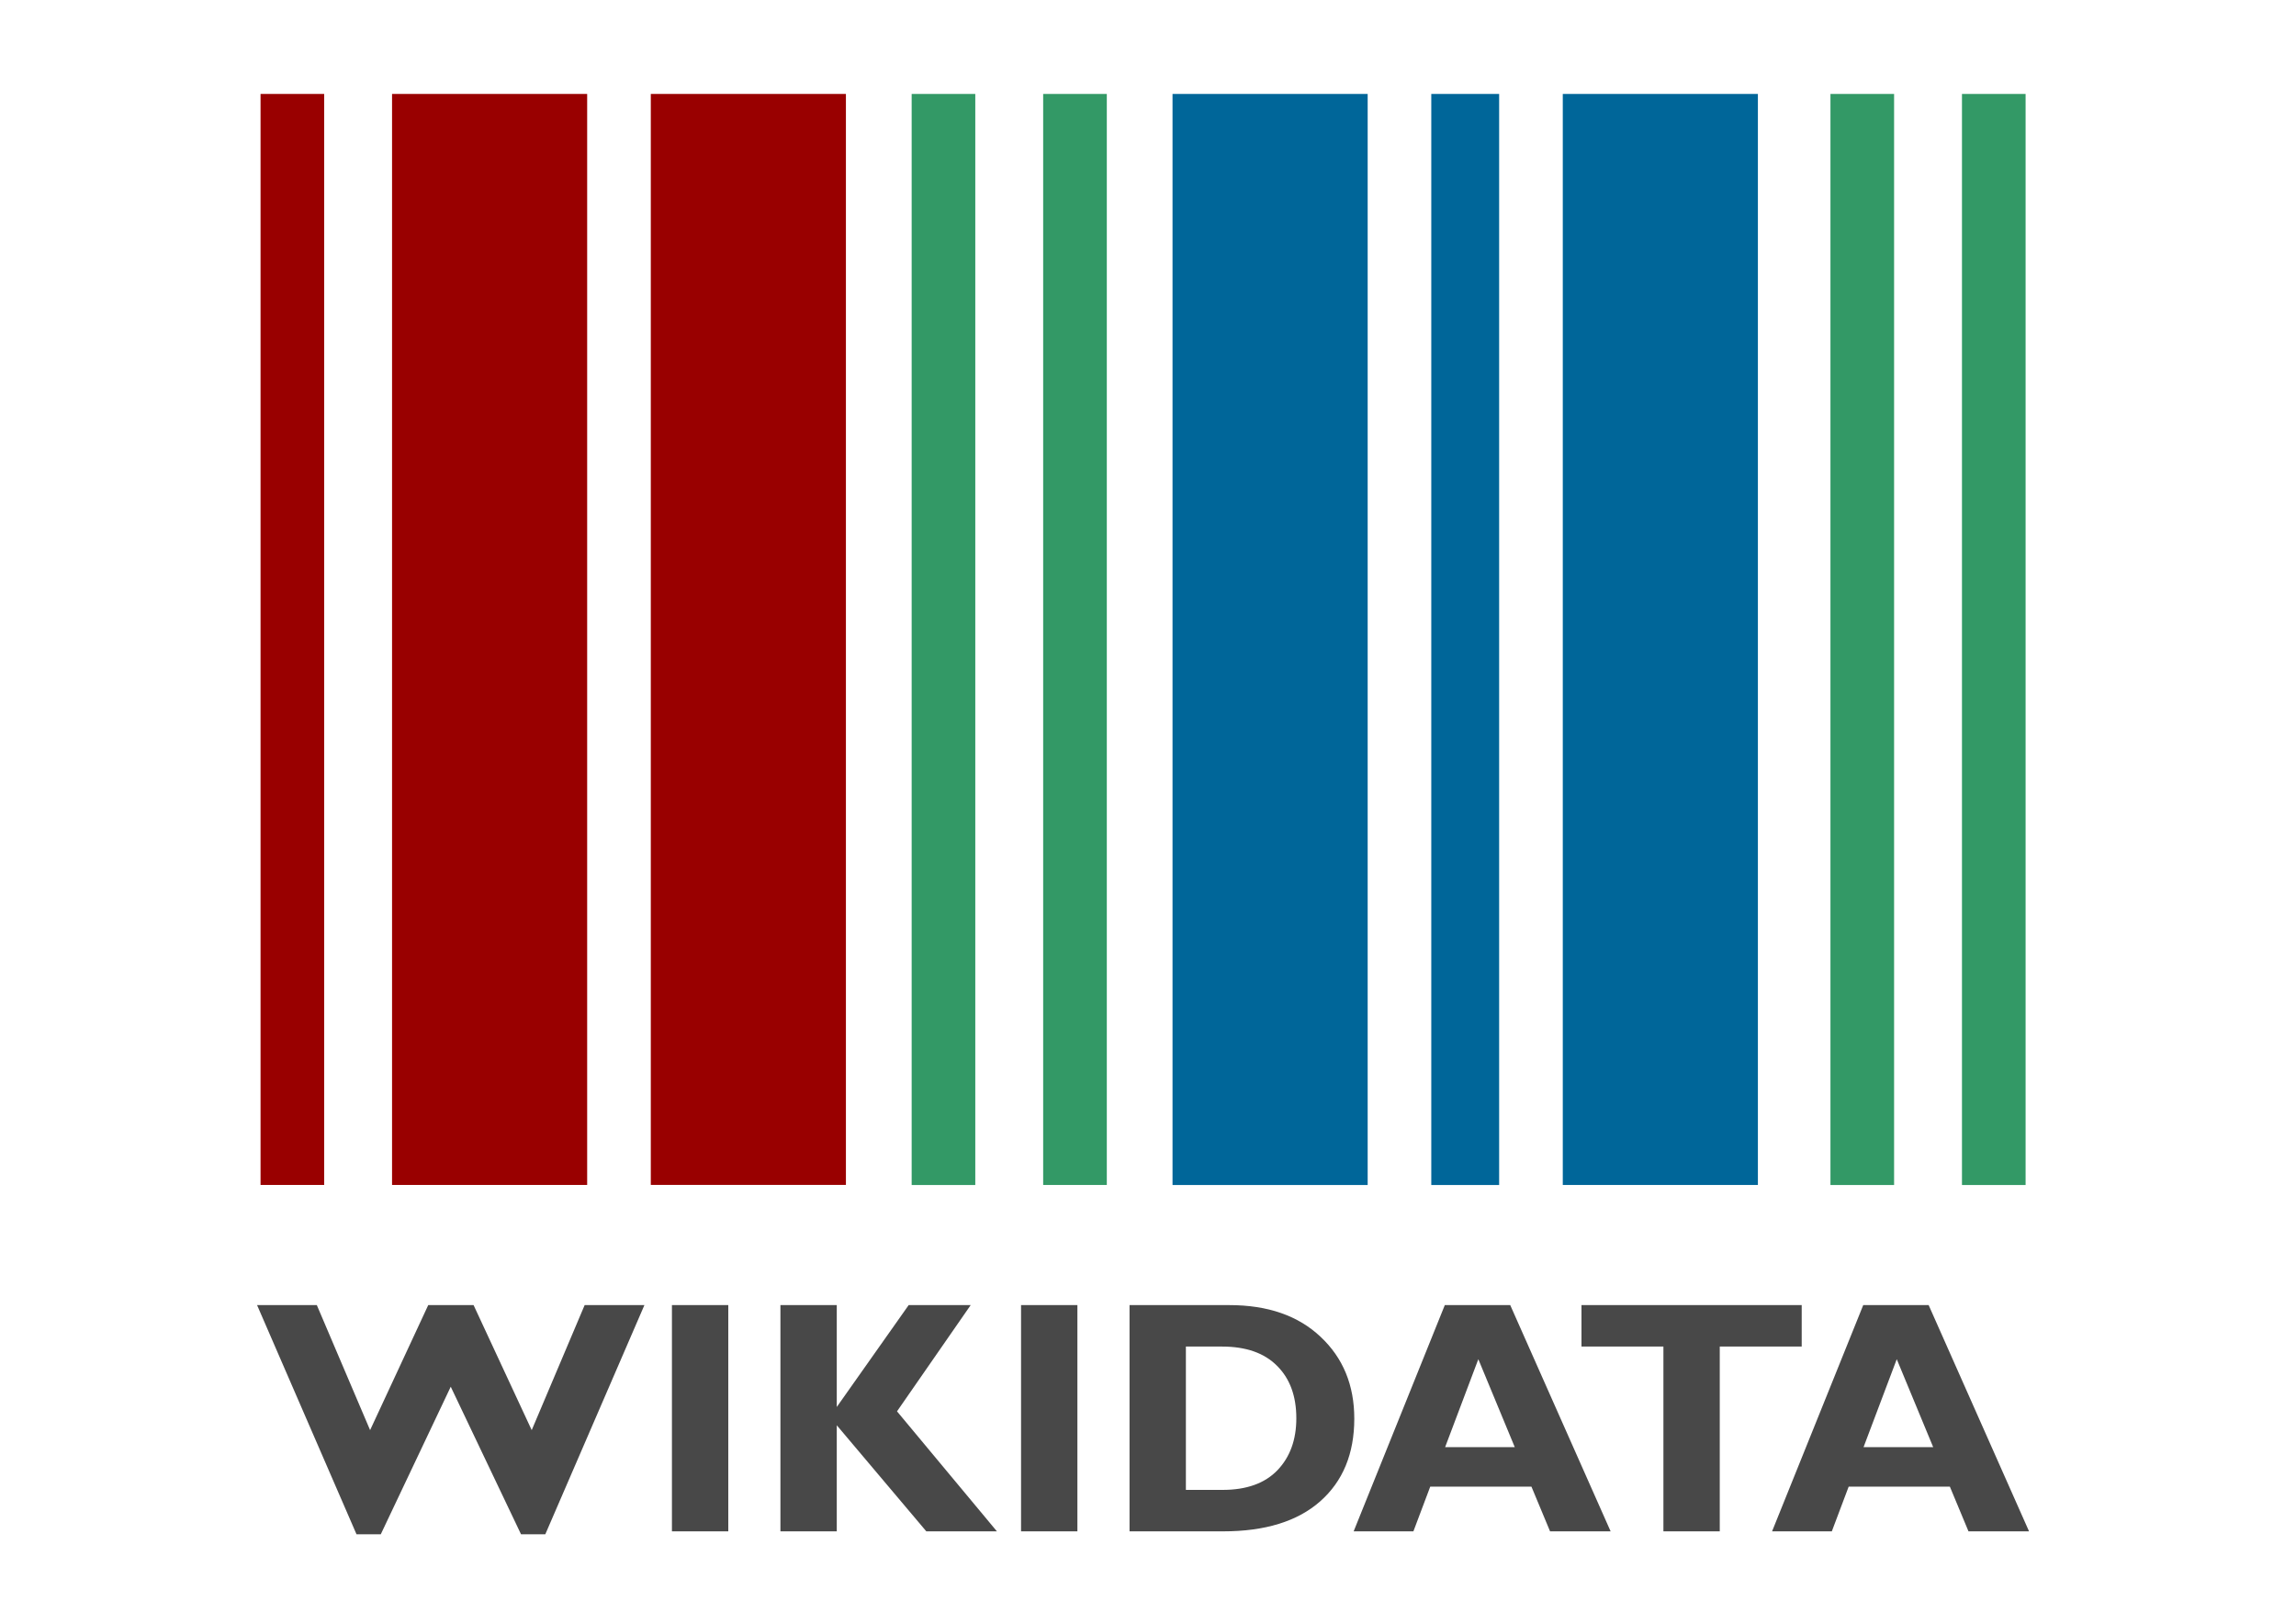
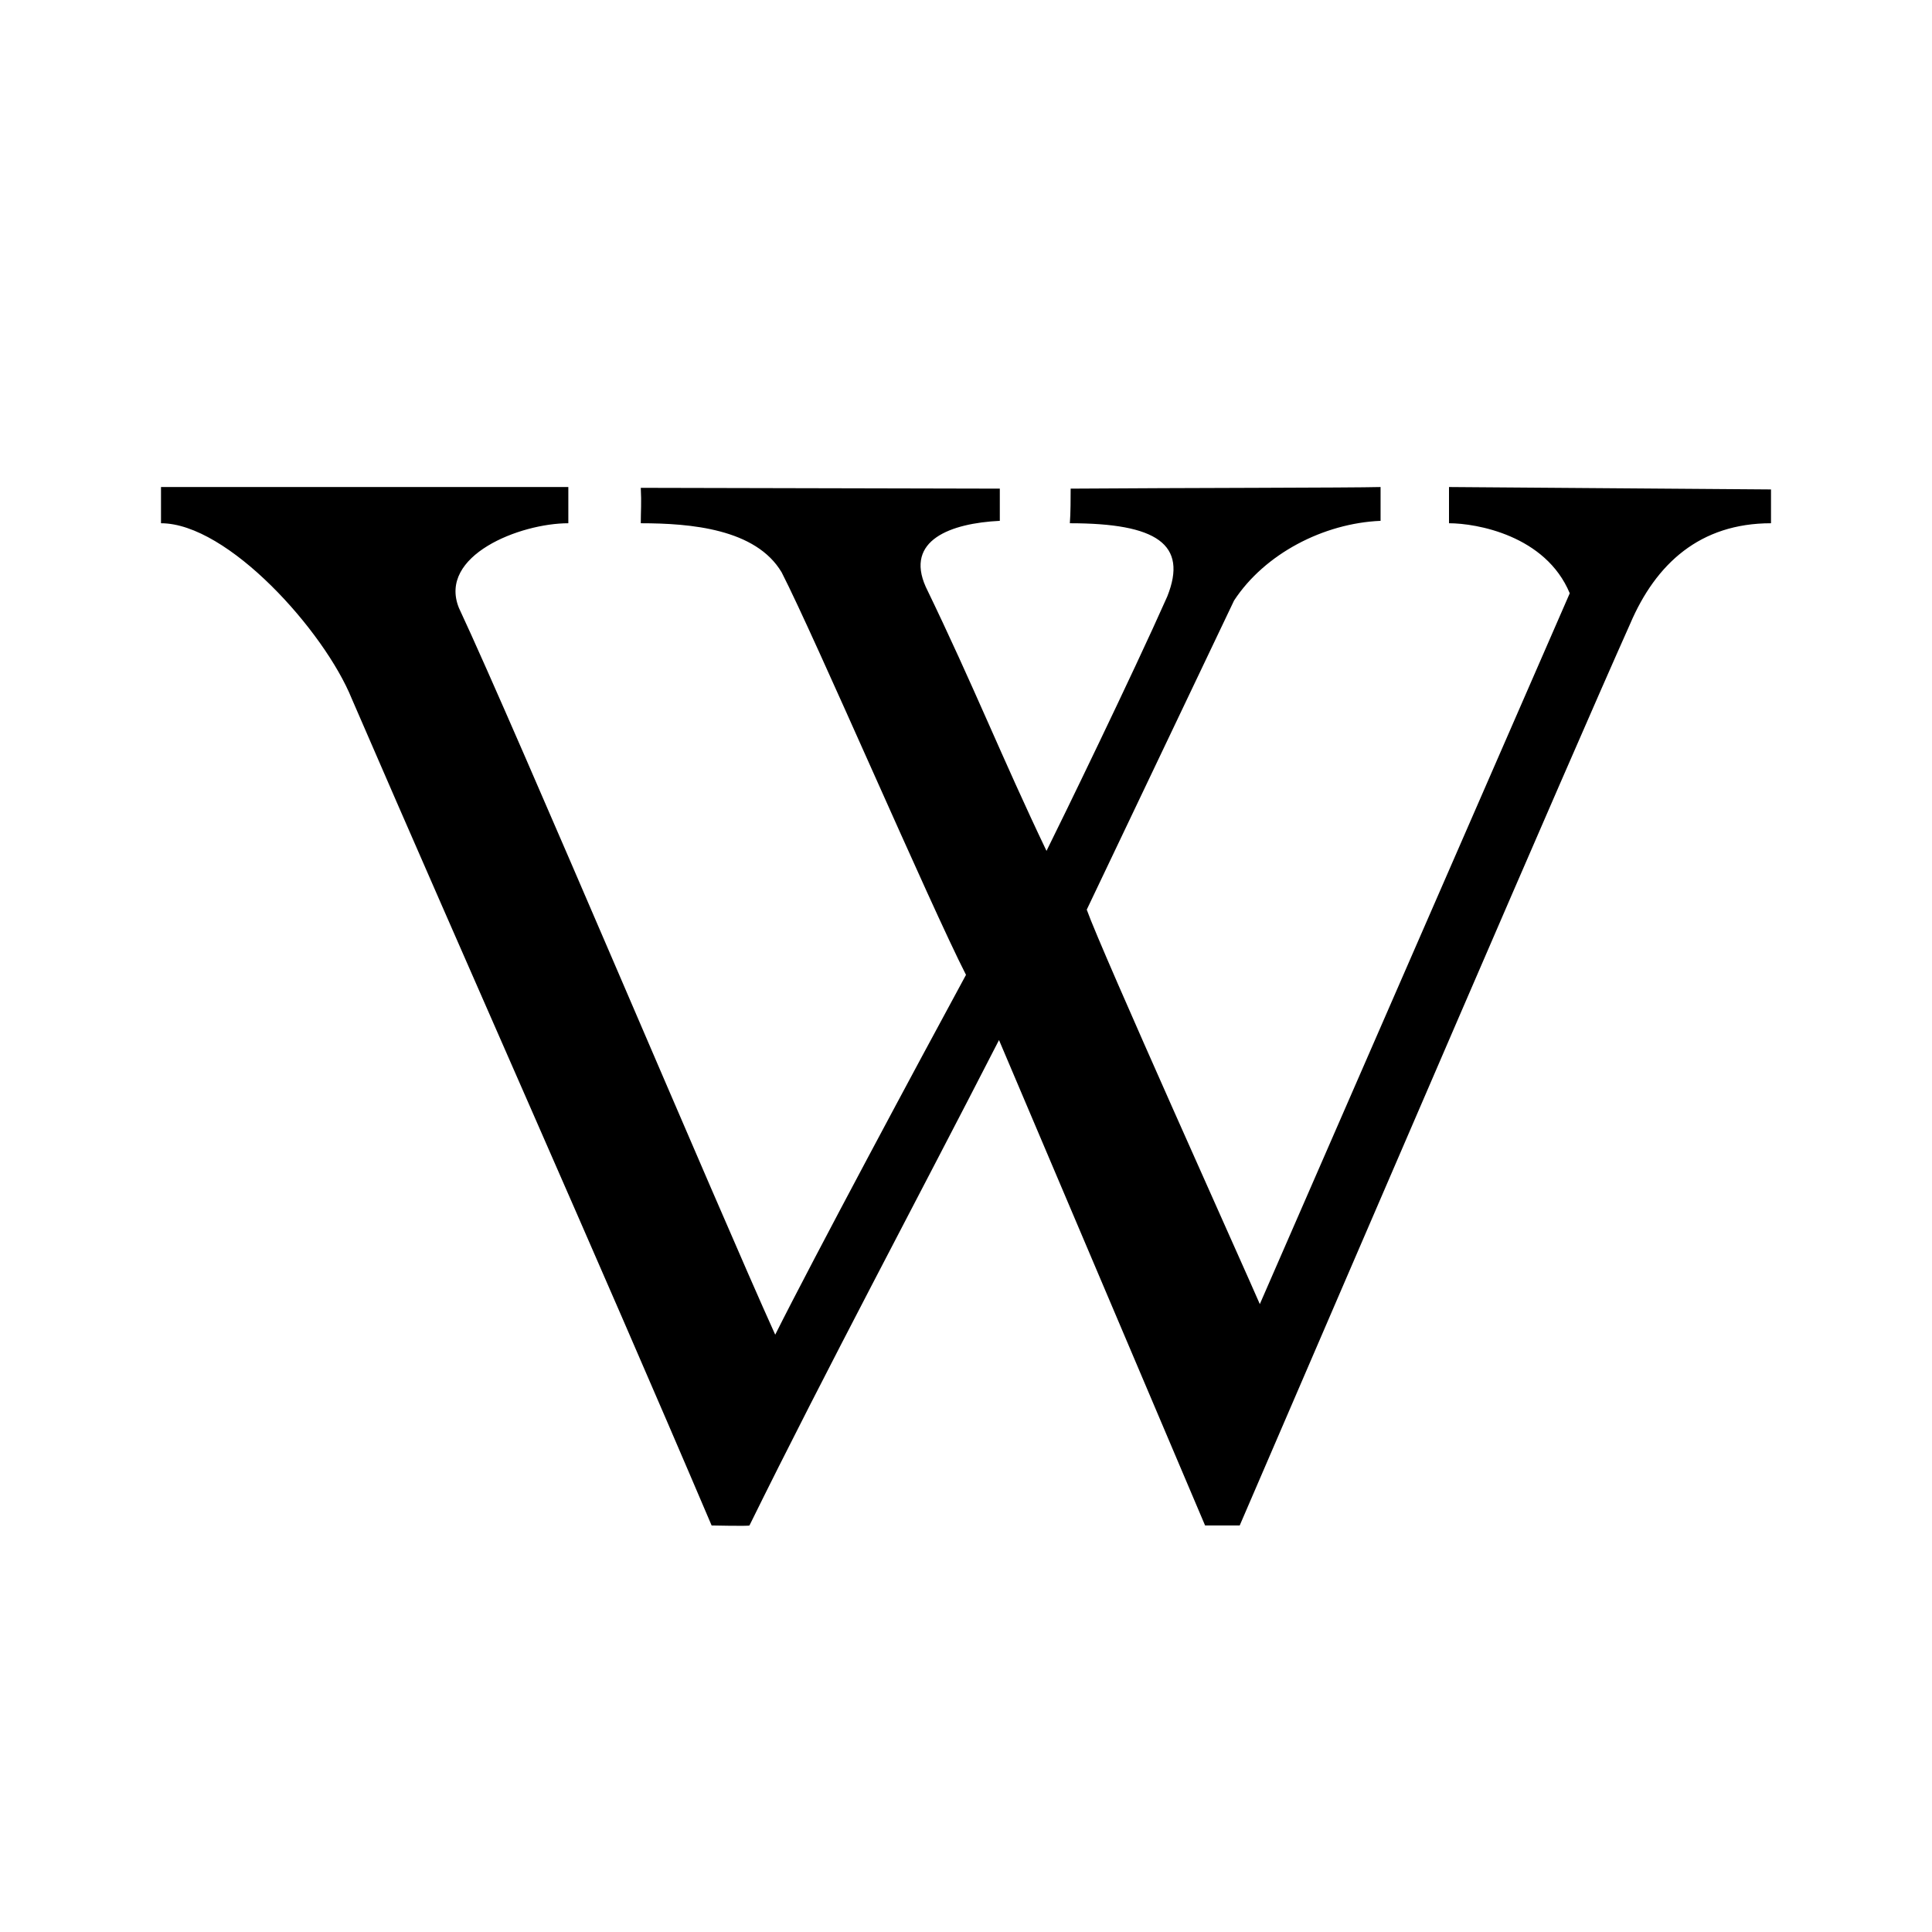
- <svg xmlns="http://www.w3.org/2000/svg" version="1.2" width="1052.36" height="744.09">
-   <path d="m 119.421,543.017 h 29.163 V 43.052 H 119.421 V 543.017 z m 60.273,0 h 89.429 V 43.052 H 179.693 V 543.017 z M 298.291,43.052 V 542.999 h 89.429 V 43.052 h -89.429 z" style="fill:#990000" />
-   <path d="m 838.979,543.052 h 29.169 V 43.052 H 838.979 V 543.052 z M 899.258,43.052 V 543.052 h 29.163 V 43.052 H 899.258 z M 417.854,543.052 h 29.163 V 43.052 H 417.854 V 543.052 z M 478.132,43.052 V 543.035 h 29.169 V 43.052 h -29.169 z" style="fill:#339966" />
-   <path d="m 537.422,543.052 h 89.441 V 43.052 h -89.441 V 543.052 z m 118.598,0 h 31.104 V 43.052 H 656.021 V 543.052 z M 716.293,43.052 V 543.035 h 89.429 V 43.052 H 716.293 z" style="fill:#006699" />
-   <path d="m 883.989,598.088 46.016,103.684 -27.758,0 -8.535,-20.484 -46.387,0 -7.719,20.484 -27.387,0 41.785,-103.684 29.984,0 m 2.078,65.09 -16.699,-40.301 -15.215,40.301 31.914,0 m -60.266,-65.09 0,19 -37.555,0 0,84.684 -25.828,0 0,-84.684 -37.555,0 0,-19 100.938,0 m -133.594,0 46.016,103.684 -27.758,0 -8.535,-20.484 -46.387,0 -7.719,20.484 -27.387,0 41.785,-103.684 29.984,0 m 2.078,65.09 -16.699,-40.301 -15.215,40.301 31.914,0 m -176.566,-65.09 45.719,0 c 17.664,10e-5 31.617,4.849 41.859,14.547 10.292,9.649 15.437,22.142 15.438,37.48 -1.1e-4,16.081 -5.22,28.723 -15.66,37.926 -10.391,9.154 -25.234,13.73 -44.531,13.73 l -42.824,0 0,-103.684 m 25.828,19 0,65.684 16.848,0 c 10.935,2e-5 19.297,-2.993 25.086,-8.98 5.789,-6.036 8.684,-13.978 8.684,-23.824 -9e-5,-10.193 -2.944,-18.208 -8.832,-24.047 -5.839,-5.888 -14.25,-8.832 -25.234,-8.832 l -16.551,0 m -49.727,-19 0,103.684 -25.828,0 0,-103.684 25.828,0 m -48.91,0 -33.77,48.688 45.793,54.996 -32.359,0 -41.043,-48.613 0,48.613 -25.828,0 0,-103.684 25.828,0 0,46.684 32.953,-46.684 28.426,0 m -111.105,0 0,103.684 -25.828,0 0,-103.684 25.828,0 m -127.211,37.406 -32.062,67.613 -11.133,0 -45.57,-105.02 27.387,0 24.418,57.297 26.645,-57.297 20.781,0 26.645,57.297 24.27,-57.297 27.387,0 -45.422,105.02 -11.133,0 -32.211,-67.613" style="fill:#484848;fill-opacity:1;stroke:none;font-family:Gill Sans MT" />
+ <svg xmlns="http://www.w3.org/2000/svg" viewBox="0 0 24 24">
+   <path d="M14.97,18.95L12.41,12.92C11.39,14.91 10.27,17 9.31,18.95C9.3,18.96 8.84,18.95 8.84,18.95C7.37,15.5 5.85,12.1 4.37,8.68C4.03,7.84 2.83,6.5 2,6.5C2,6.4 2,6.18 2,6.05H7.06V6.5C6.46,6.5 5.44,6.9 5.7,7.55C6.42,9.09 8.94,15.06 9.63,16.58C10.1,15.64 11.43,13.16 12,12.11C11.55,11.23 10.13,7.93 9.71,7.11C9.39,6.57 8.58,6.5 7.96,6.5C7.96,6.35 7.97,6.25 7.96,6.06L12.42,6.07V6.47C11.81,6.5 11.24,6.71 11.5,7.29C12.1,8.53 12.45,9.42 13,10.57C13.17,10.23 14.07,8.38 14.5,7.41C14.76,6.76 14.37,6.5 13.29,6.5C13.3,6.38 13.3,6.17 13.3,6.07C14.69,6.06 16.78,6.06 17.15,6.05V6.47C16.44,6.5 15.71,6.88 15.33,7.46L13.5,11.3C13.68,11.81 15.46,15.76 15.65,16.2L19.5,7.37C19.2,6.65 18.34,6.5 18,6.5C18,6.37 18,6.2 18,6.05L22,6.08V6.1L22,6.5C21.12,6.5 20.57,7 20.25,7.75C19.45,9.54 17,15.24 15.4,18.95C15.4,18.95 14.97,18.95 14.97,18.95Z" />
</svg>
